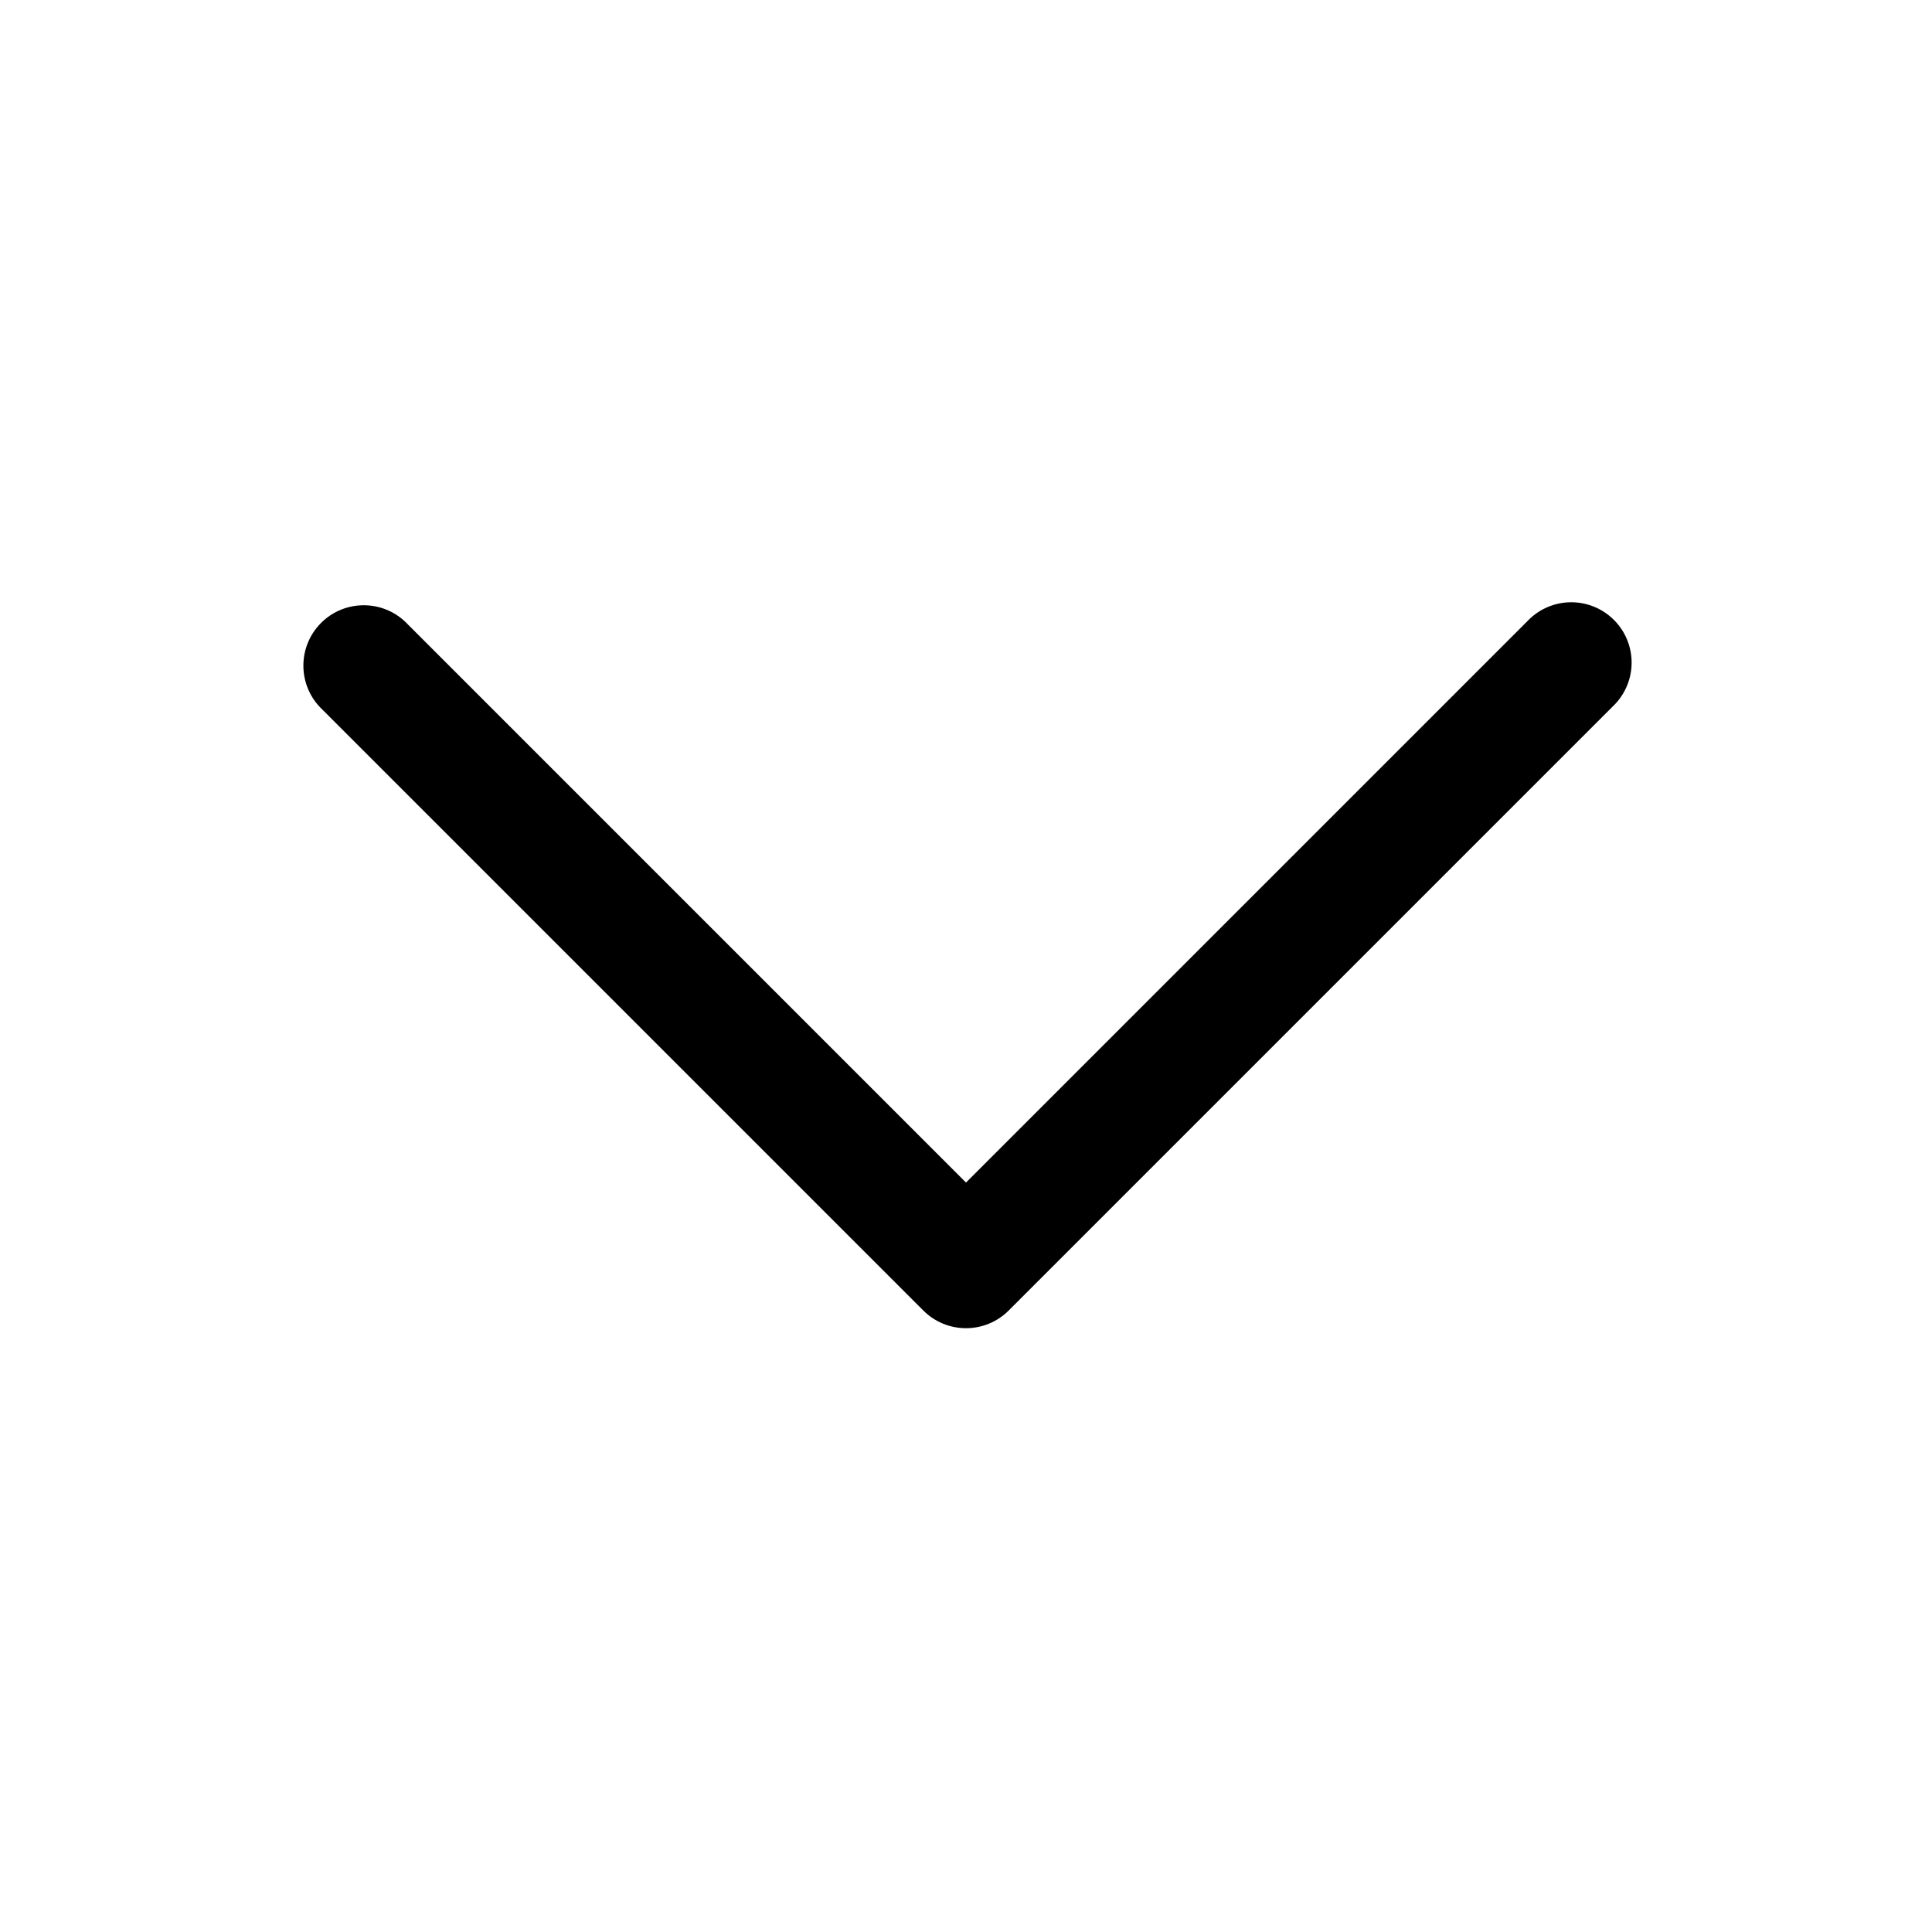
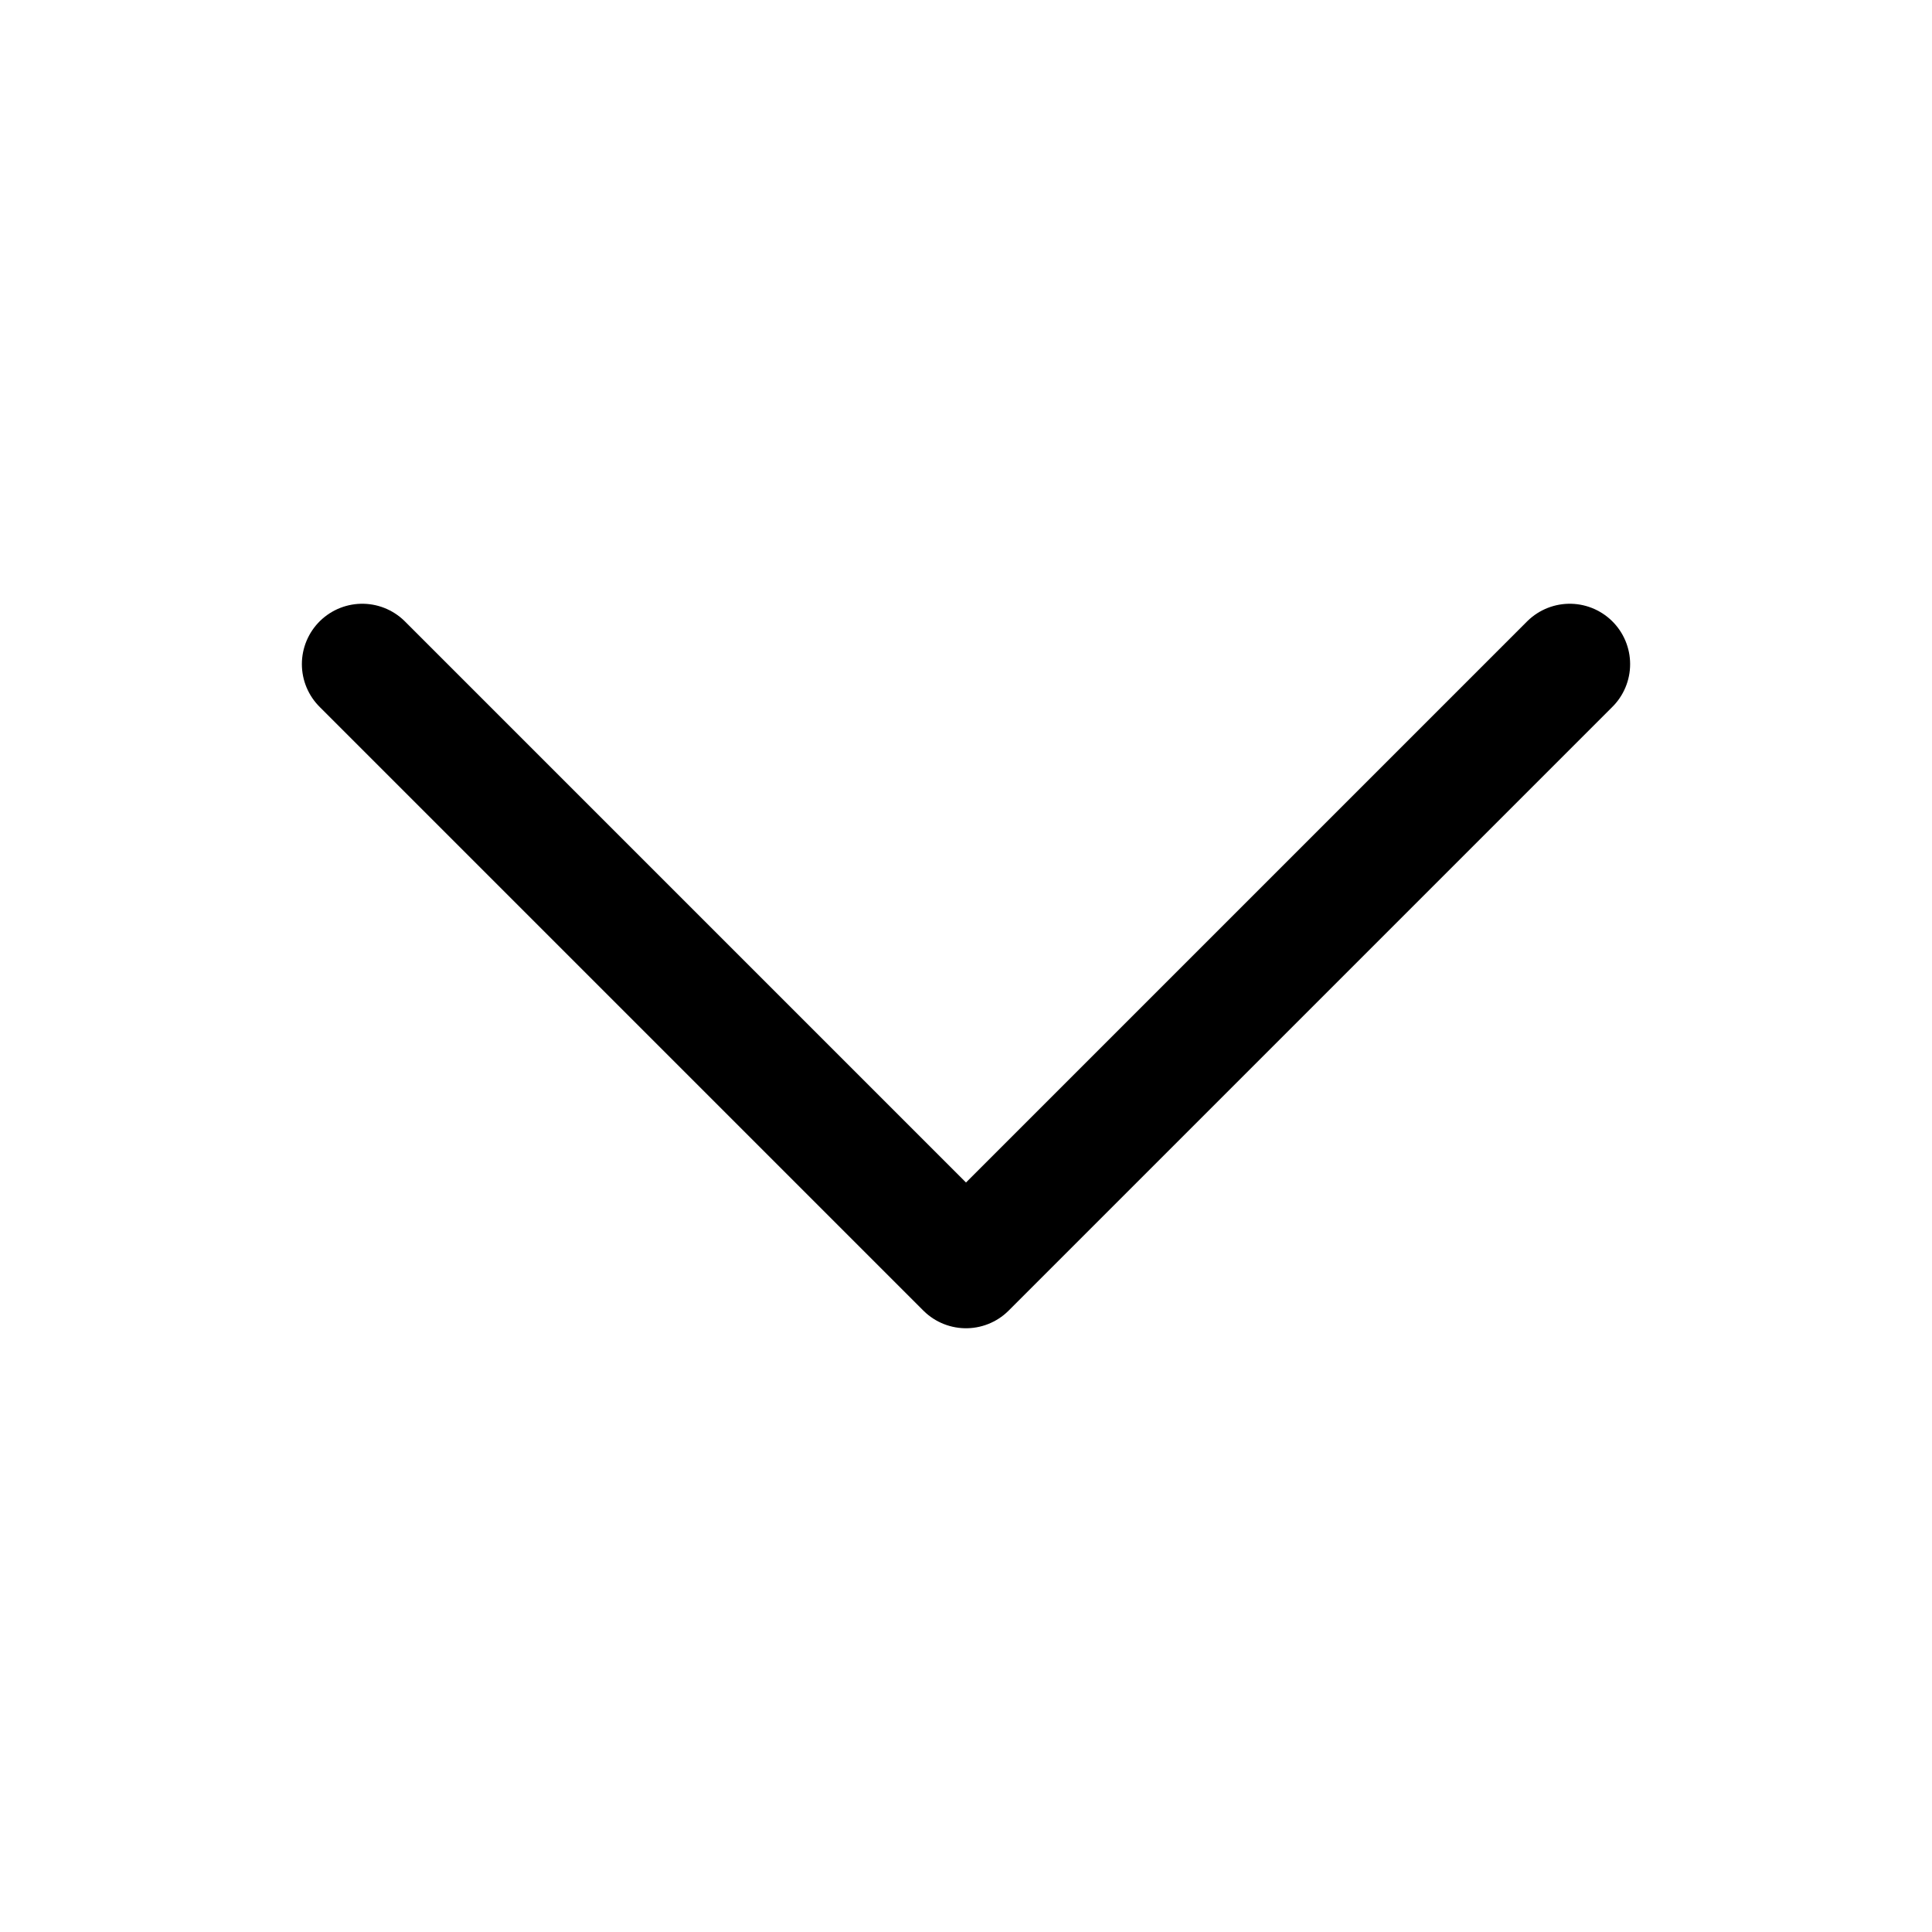
- <svg xmlns="http://www.w3.org/2000/svg" viewBox="0 0 24 24" fill="currentColor">
-   <path fill-rule="evenodd" d="M12.53 16.28a.75.75 0 0 1-1.06 0l-7.5-7.5a.75.75 0 0 1 1.06-1.06L12 14.69l6.97-6.97a.75.75 0 1 1 1.06 1.06l-7.5 7.5Z" clip-rule="evenodd" />
+ <svg xmlns="http://www.w3.org/2000/svg" fill="none" viewBox="0 0 24 24" stroke-width="1.5" stroke="currentColor">
+   <path stroke-linecap="round" stroke-linejoin="round" d="m19.5 8.25-7.5 7.5-7.5-7.5" />
</svg>
